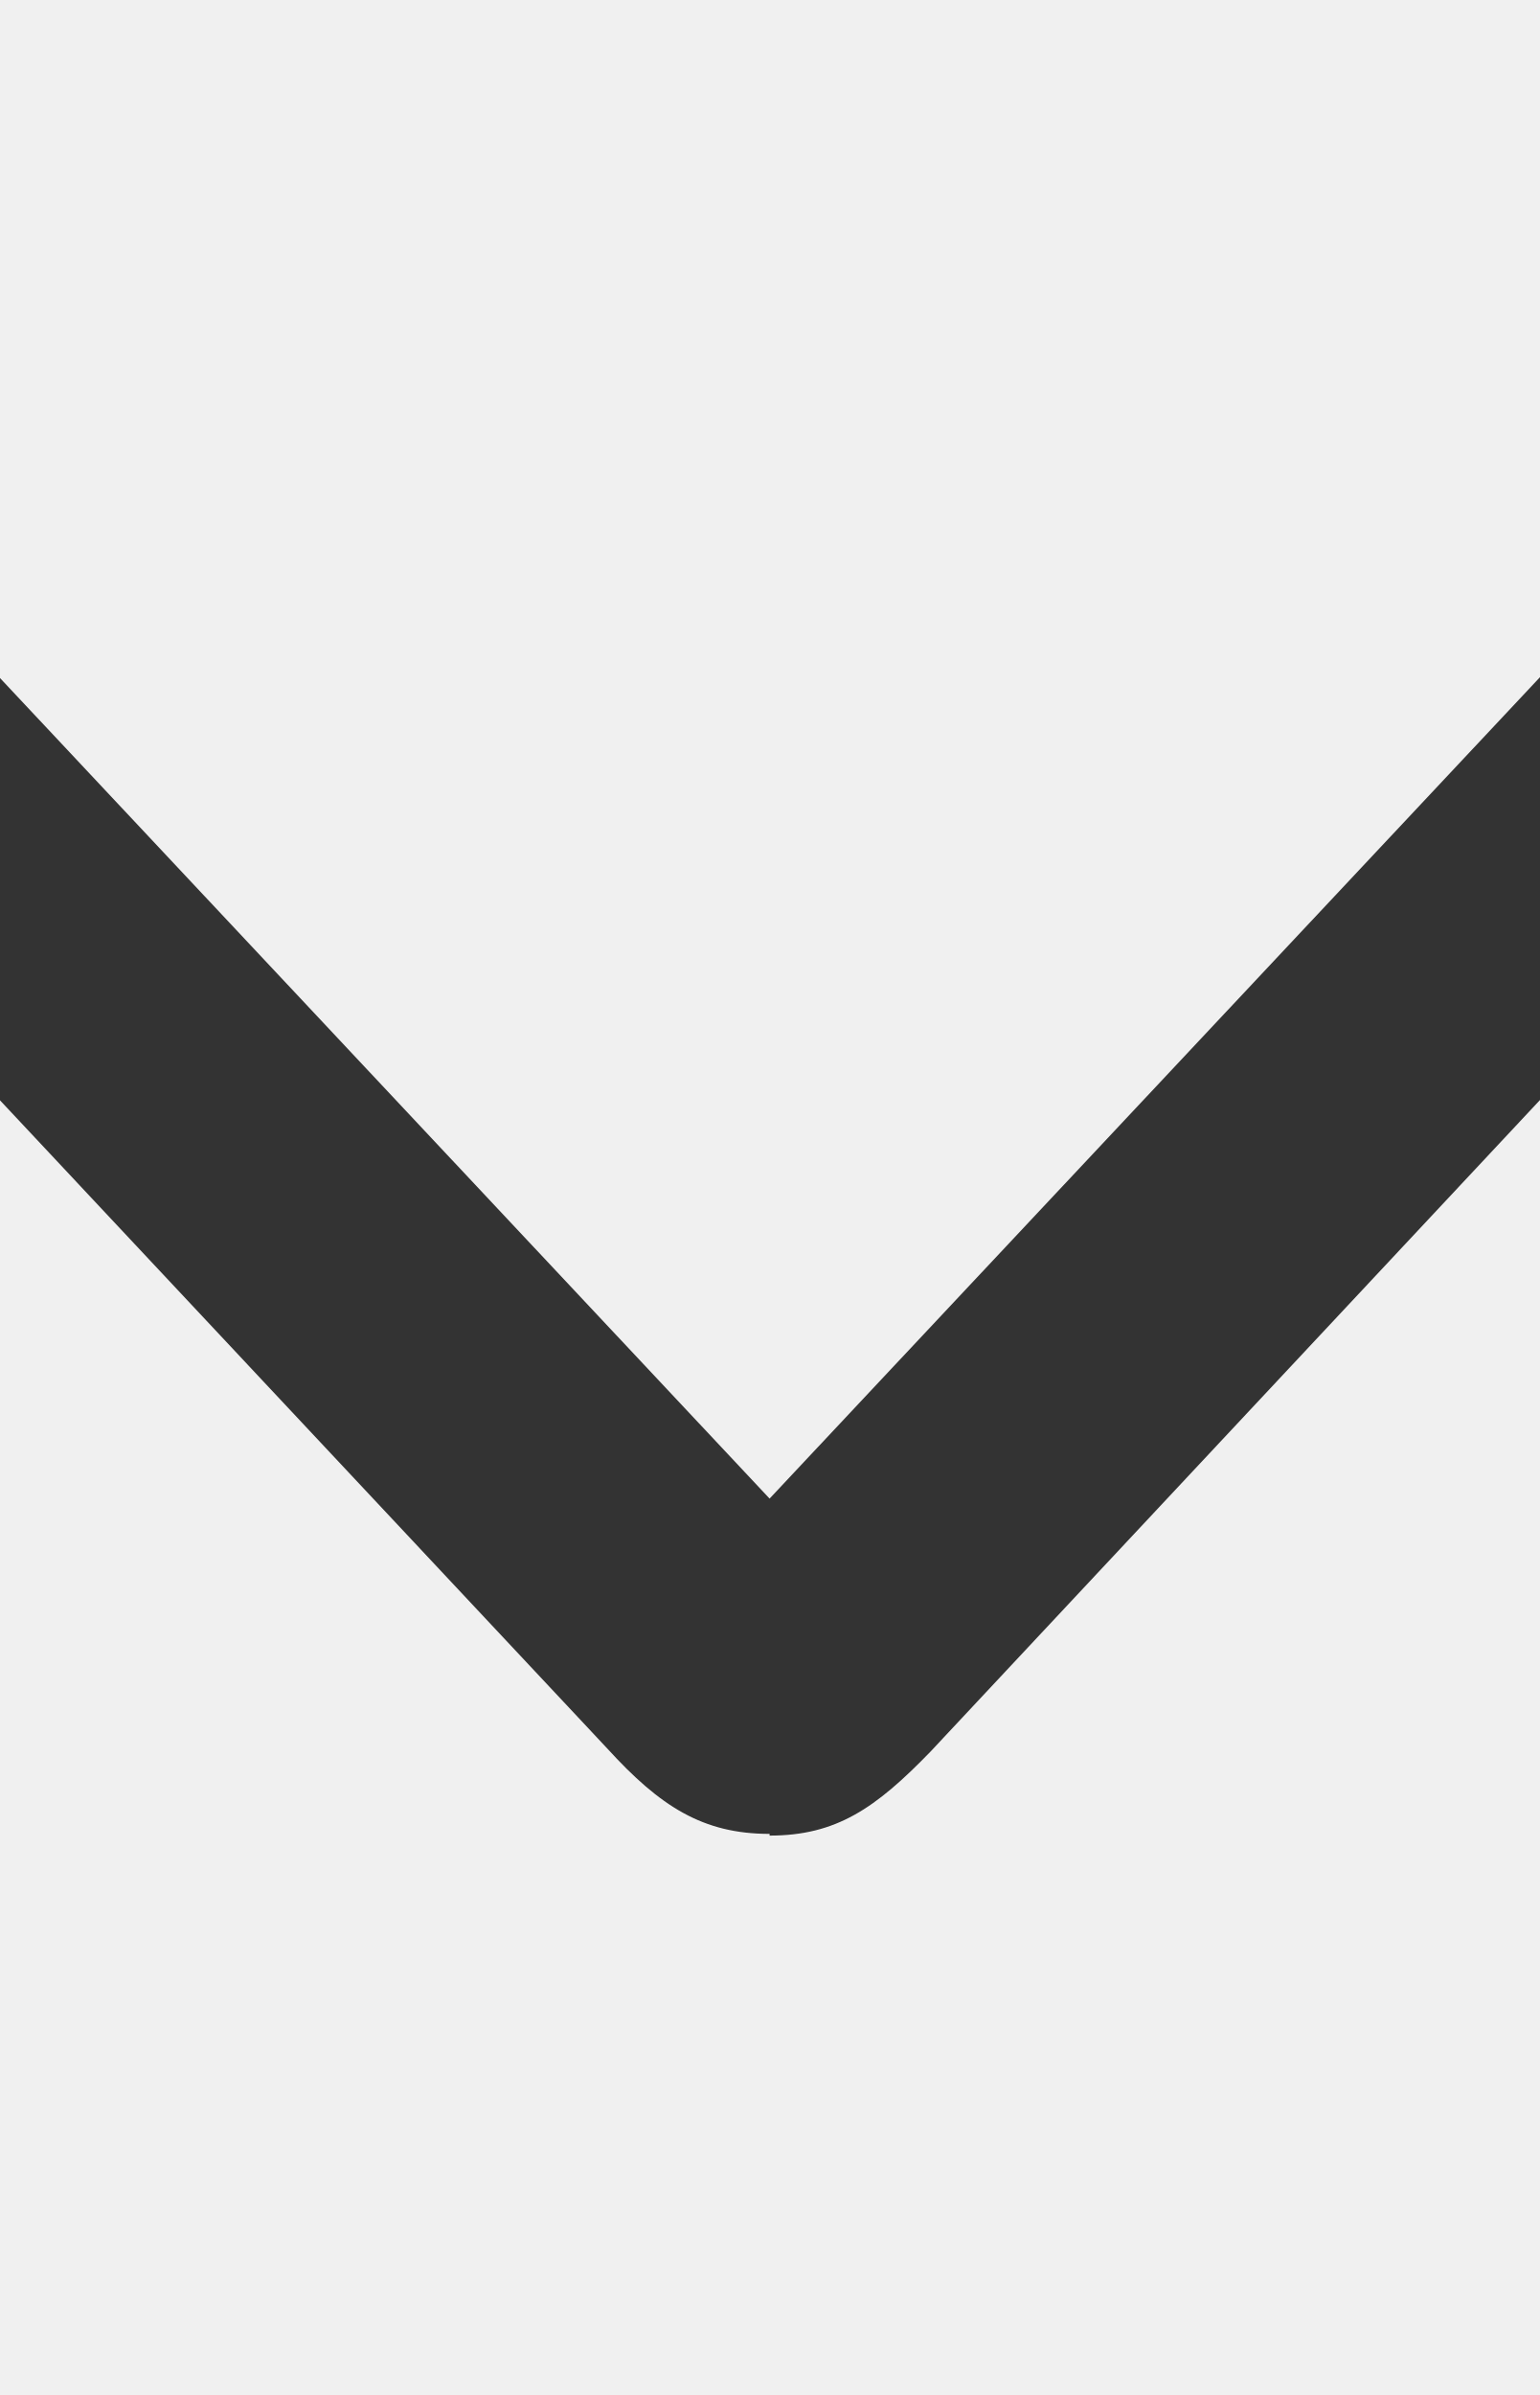
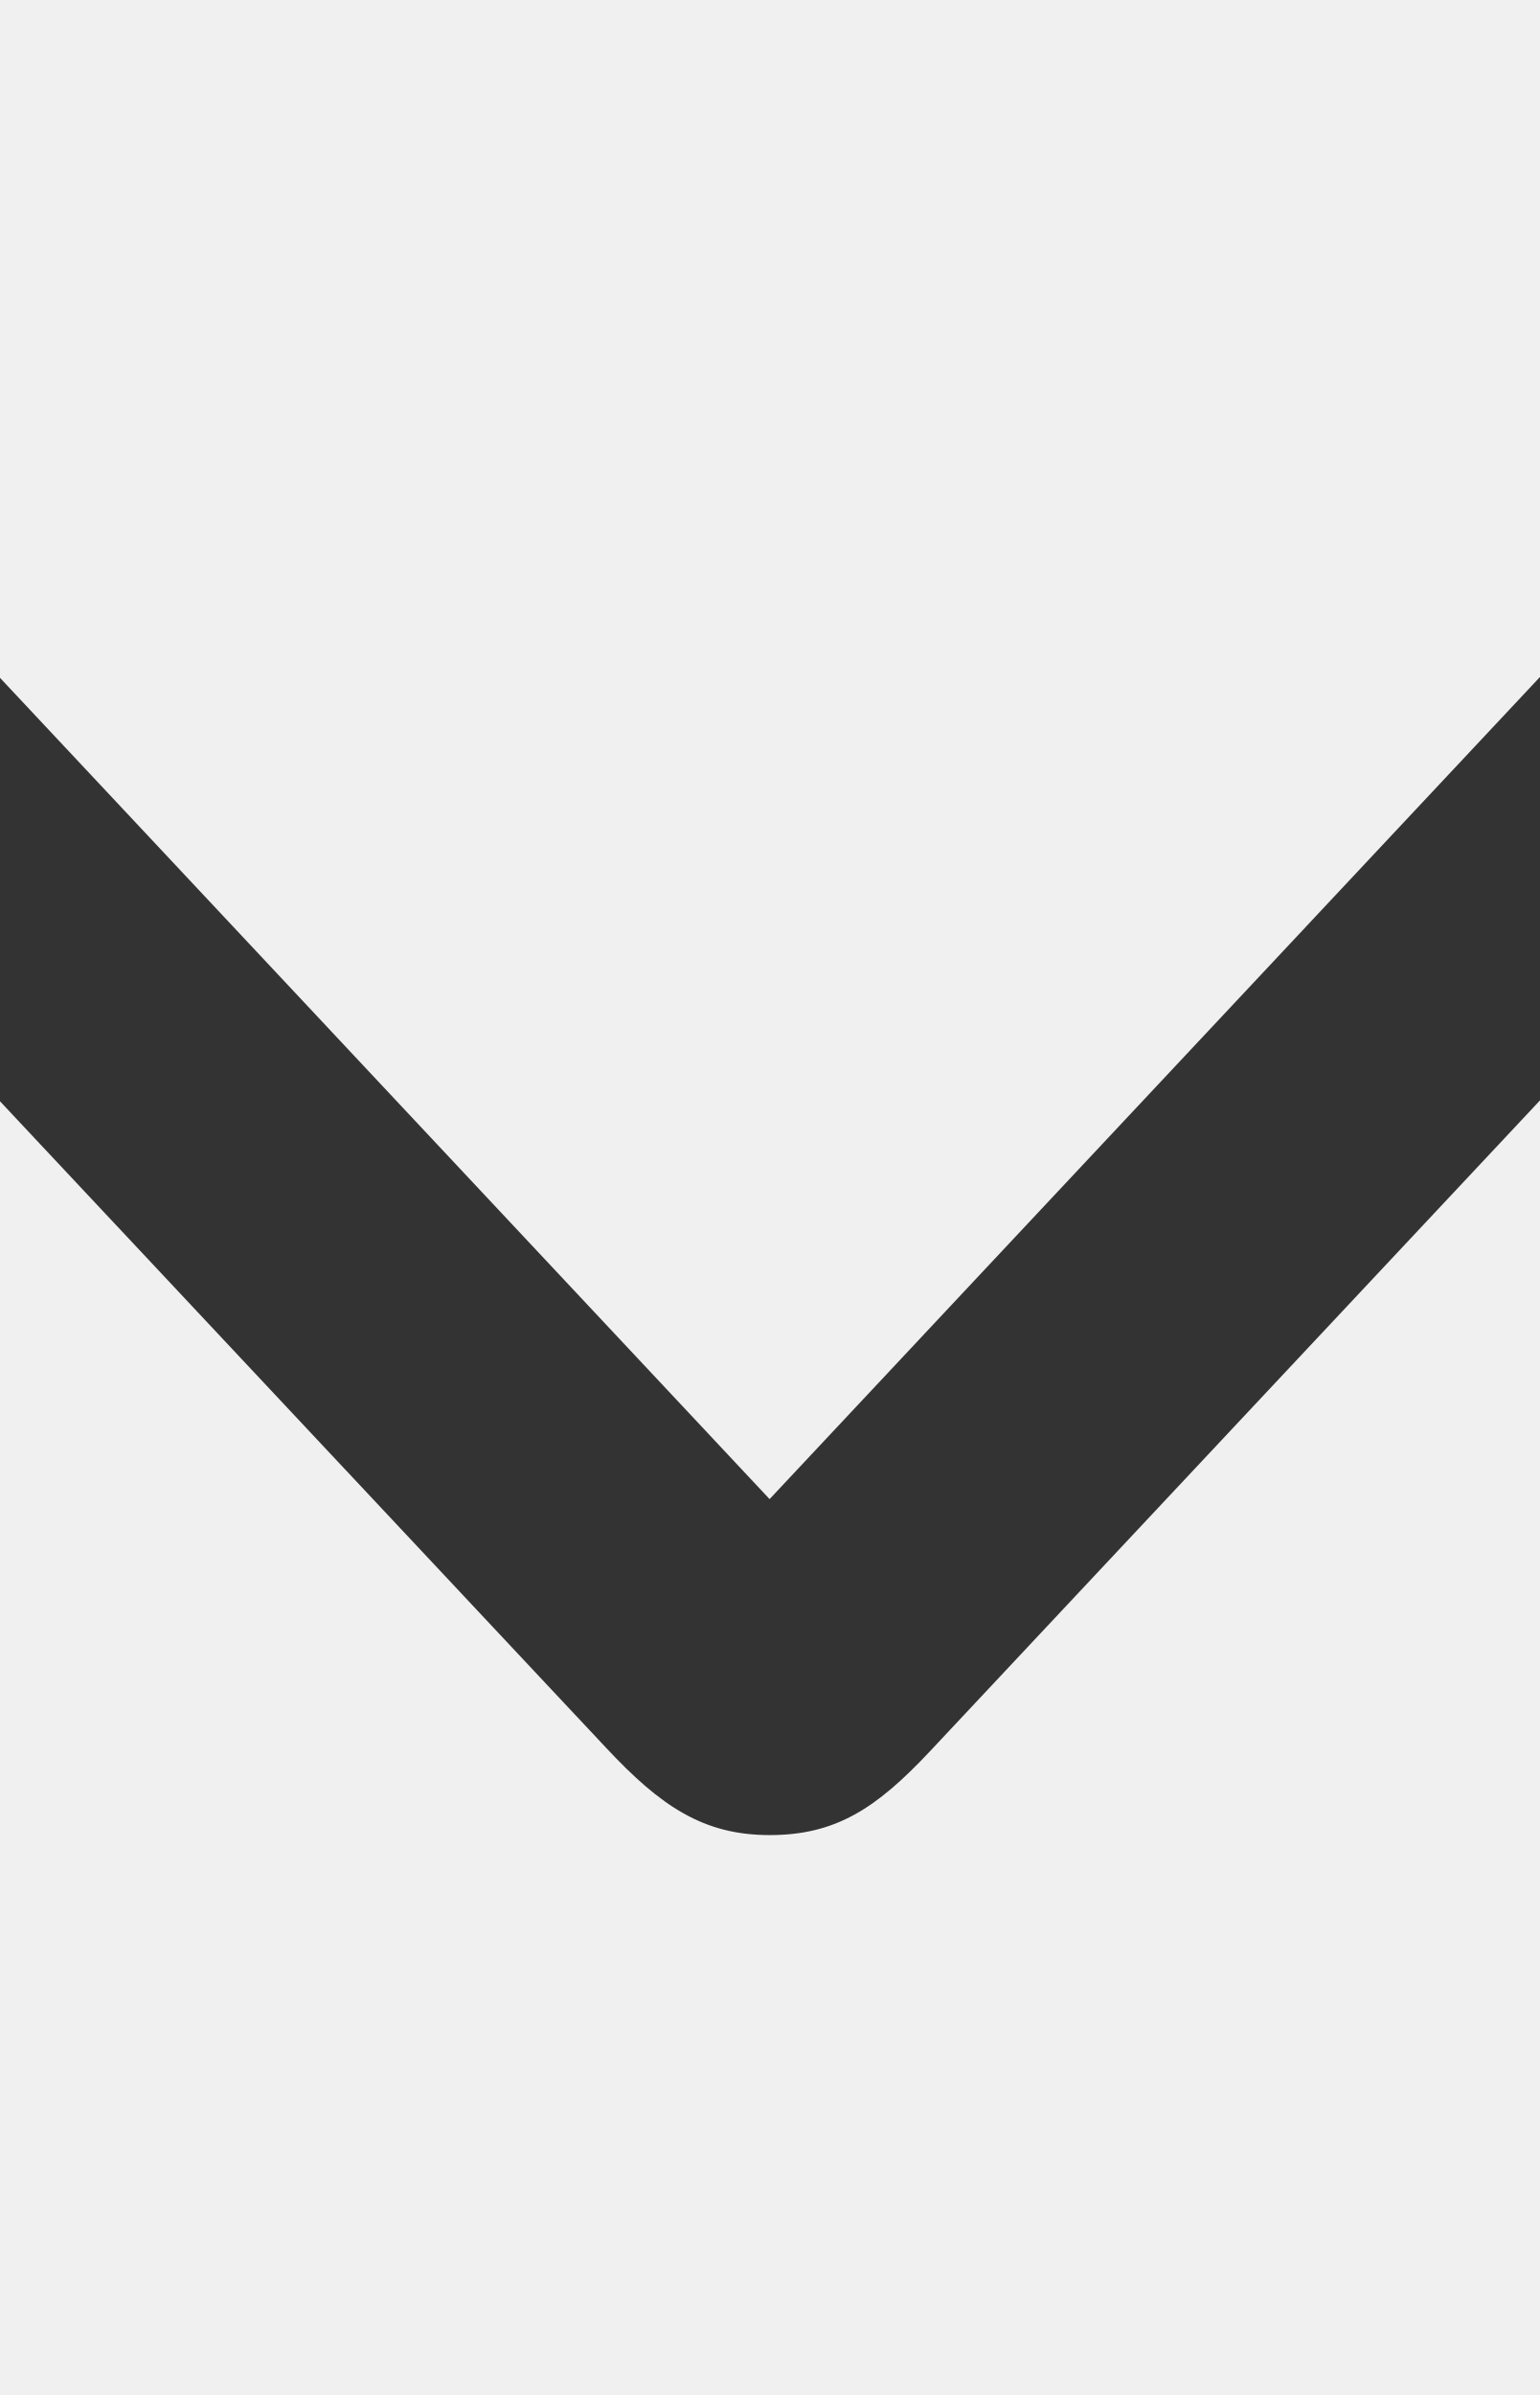
- <svg xmlns="http://www.w3.org/2000/svg" xmlns:xlink="http://www.w3.org/1999/xlink" width="9" height="14">
+ <svg xmlns="http://www.w3.org/2000/svg" xmlns:xlink="http://www.w3.org/1999/xlink" width="9px" height="14px" viewBox="0 0 9 14" version="1.1">
  <defs>
-     <path id="a" d="M7.5 11.73c-.39 0-.62-.16-.94-.49L1.18 5.49a.92.92 0 0 1 0-1.23.78.78 0 0 1 1.16 0l5.16 5.5 5.16-5.5a.78.78 0 0 1 1.16 0c.32.34.32.9 0 1.23l-5.37 5.73c-.31.34-.56.5-.95.5Z" />
+     <path d="M7.5,11.727 C7.114,11.727 6.877,11.572 6.565,11.24 L1.178,5.494 C0.857,5.152 0.857,4.598 1.178,4.256 C1.498,3.915 2.018,3.915 2.338,4.256 L7.5,9.763 L12.662,4.256 C12.982,3.915 13.502,3.915 13.822,4.256 C14.143,4.598 14.143,5.152 13.822,5.494 C13.822,5.494 10.244,9.311 8.454,11.219 C8.136,11.559 7.886,11.727 7.5,11.727 Z" id="path-1" />
  </defs>
-   <g fill="none" fill-rule="evenodd">
-     <path fill="#none" d="M-1283-608H83v829h-1366z" />
-     <g transform="matrix(-1 0 0 1 12 -1)">
-       <path d="M0 0h15v16H0z" />
-       <mask id="b" fill="#fff">
-         <use xlink:href="#a" />
-       </mask>
-       <g fill="#333" mask="url(#b)">
-         <path d="M-76.88-57h169V73h-169z" />
+   <g id="Final" stroke="none" stroke-width="1" fill="none" fill-rule="evenodd">
+     <g id="v1-3-1-home-dashboard-footer" transform="translate(-1283, -608)">
+       <rect fill="#none" x="0" y="0" width="1366" height="829" />
+       <g id="favorites" transform="translate(40, 595)">
+         <g id="Icons-/-Arrow-Right-/-M-Copy" transform="translate(1247.5, 20) scale(-1, 1) translate(-1247.5, -20) translate(1240, 12)">
+           <g id="Direct-/-Icons-/-Arrow-Right-/-M">
+             <rect id="box" x="0" y="0" width="15" height="16" />
+             <mask id="mask-2" fill="white">
+               <use xlink:href="#path-1" />
+             </mask>
+             <g id="Color-/-Black" mask="url(#mask-2)" fill="#333333">
+               <g transform="translate(-76.875, -57)" id="#333333">
+                 <polygon points="0 0 169 0 169 130 0 130" />
+               </g>
+             </g>
+           </g>
+         </g>
      </g>
    </g>
  </g>
</svg>
